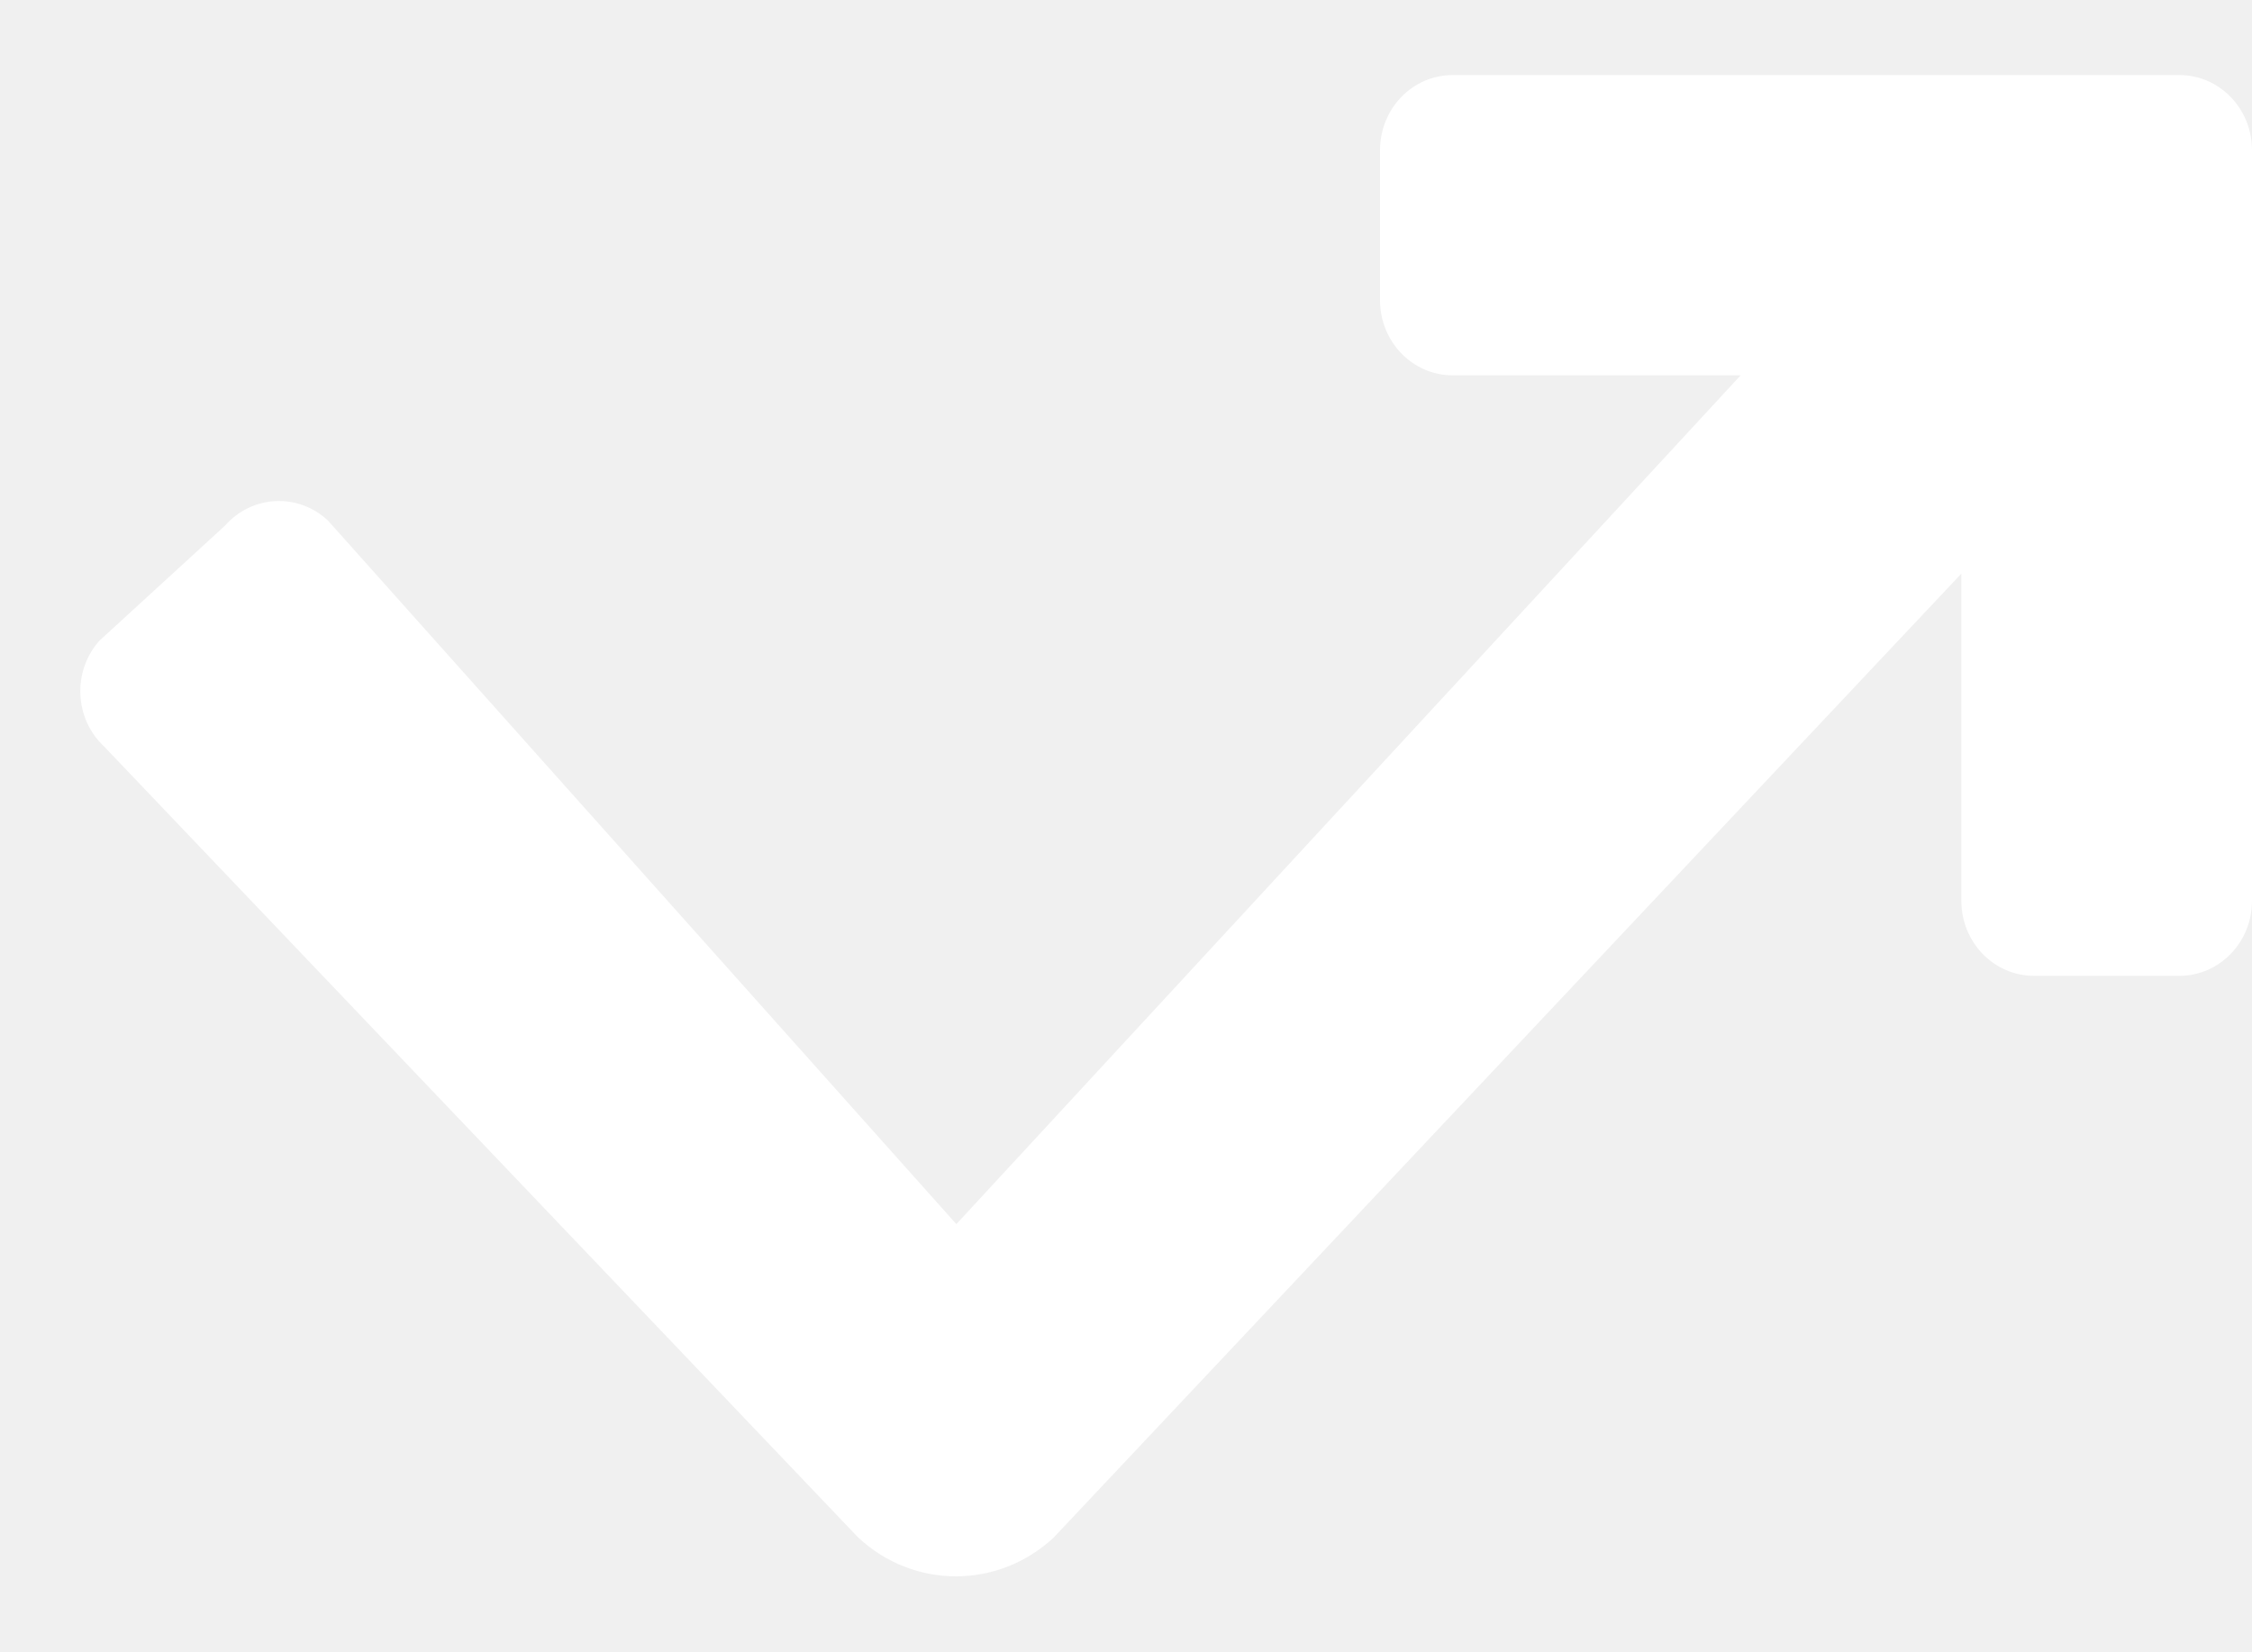
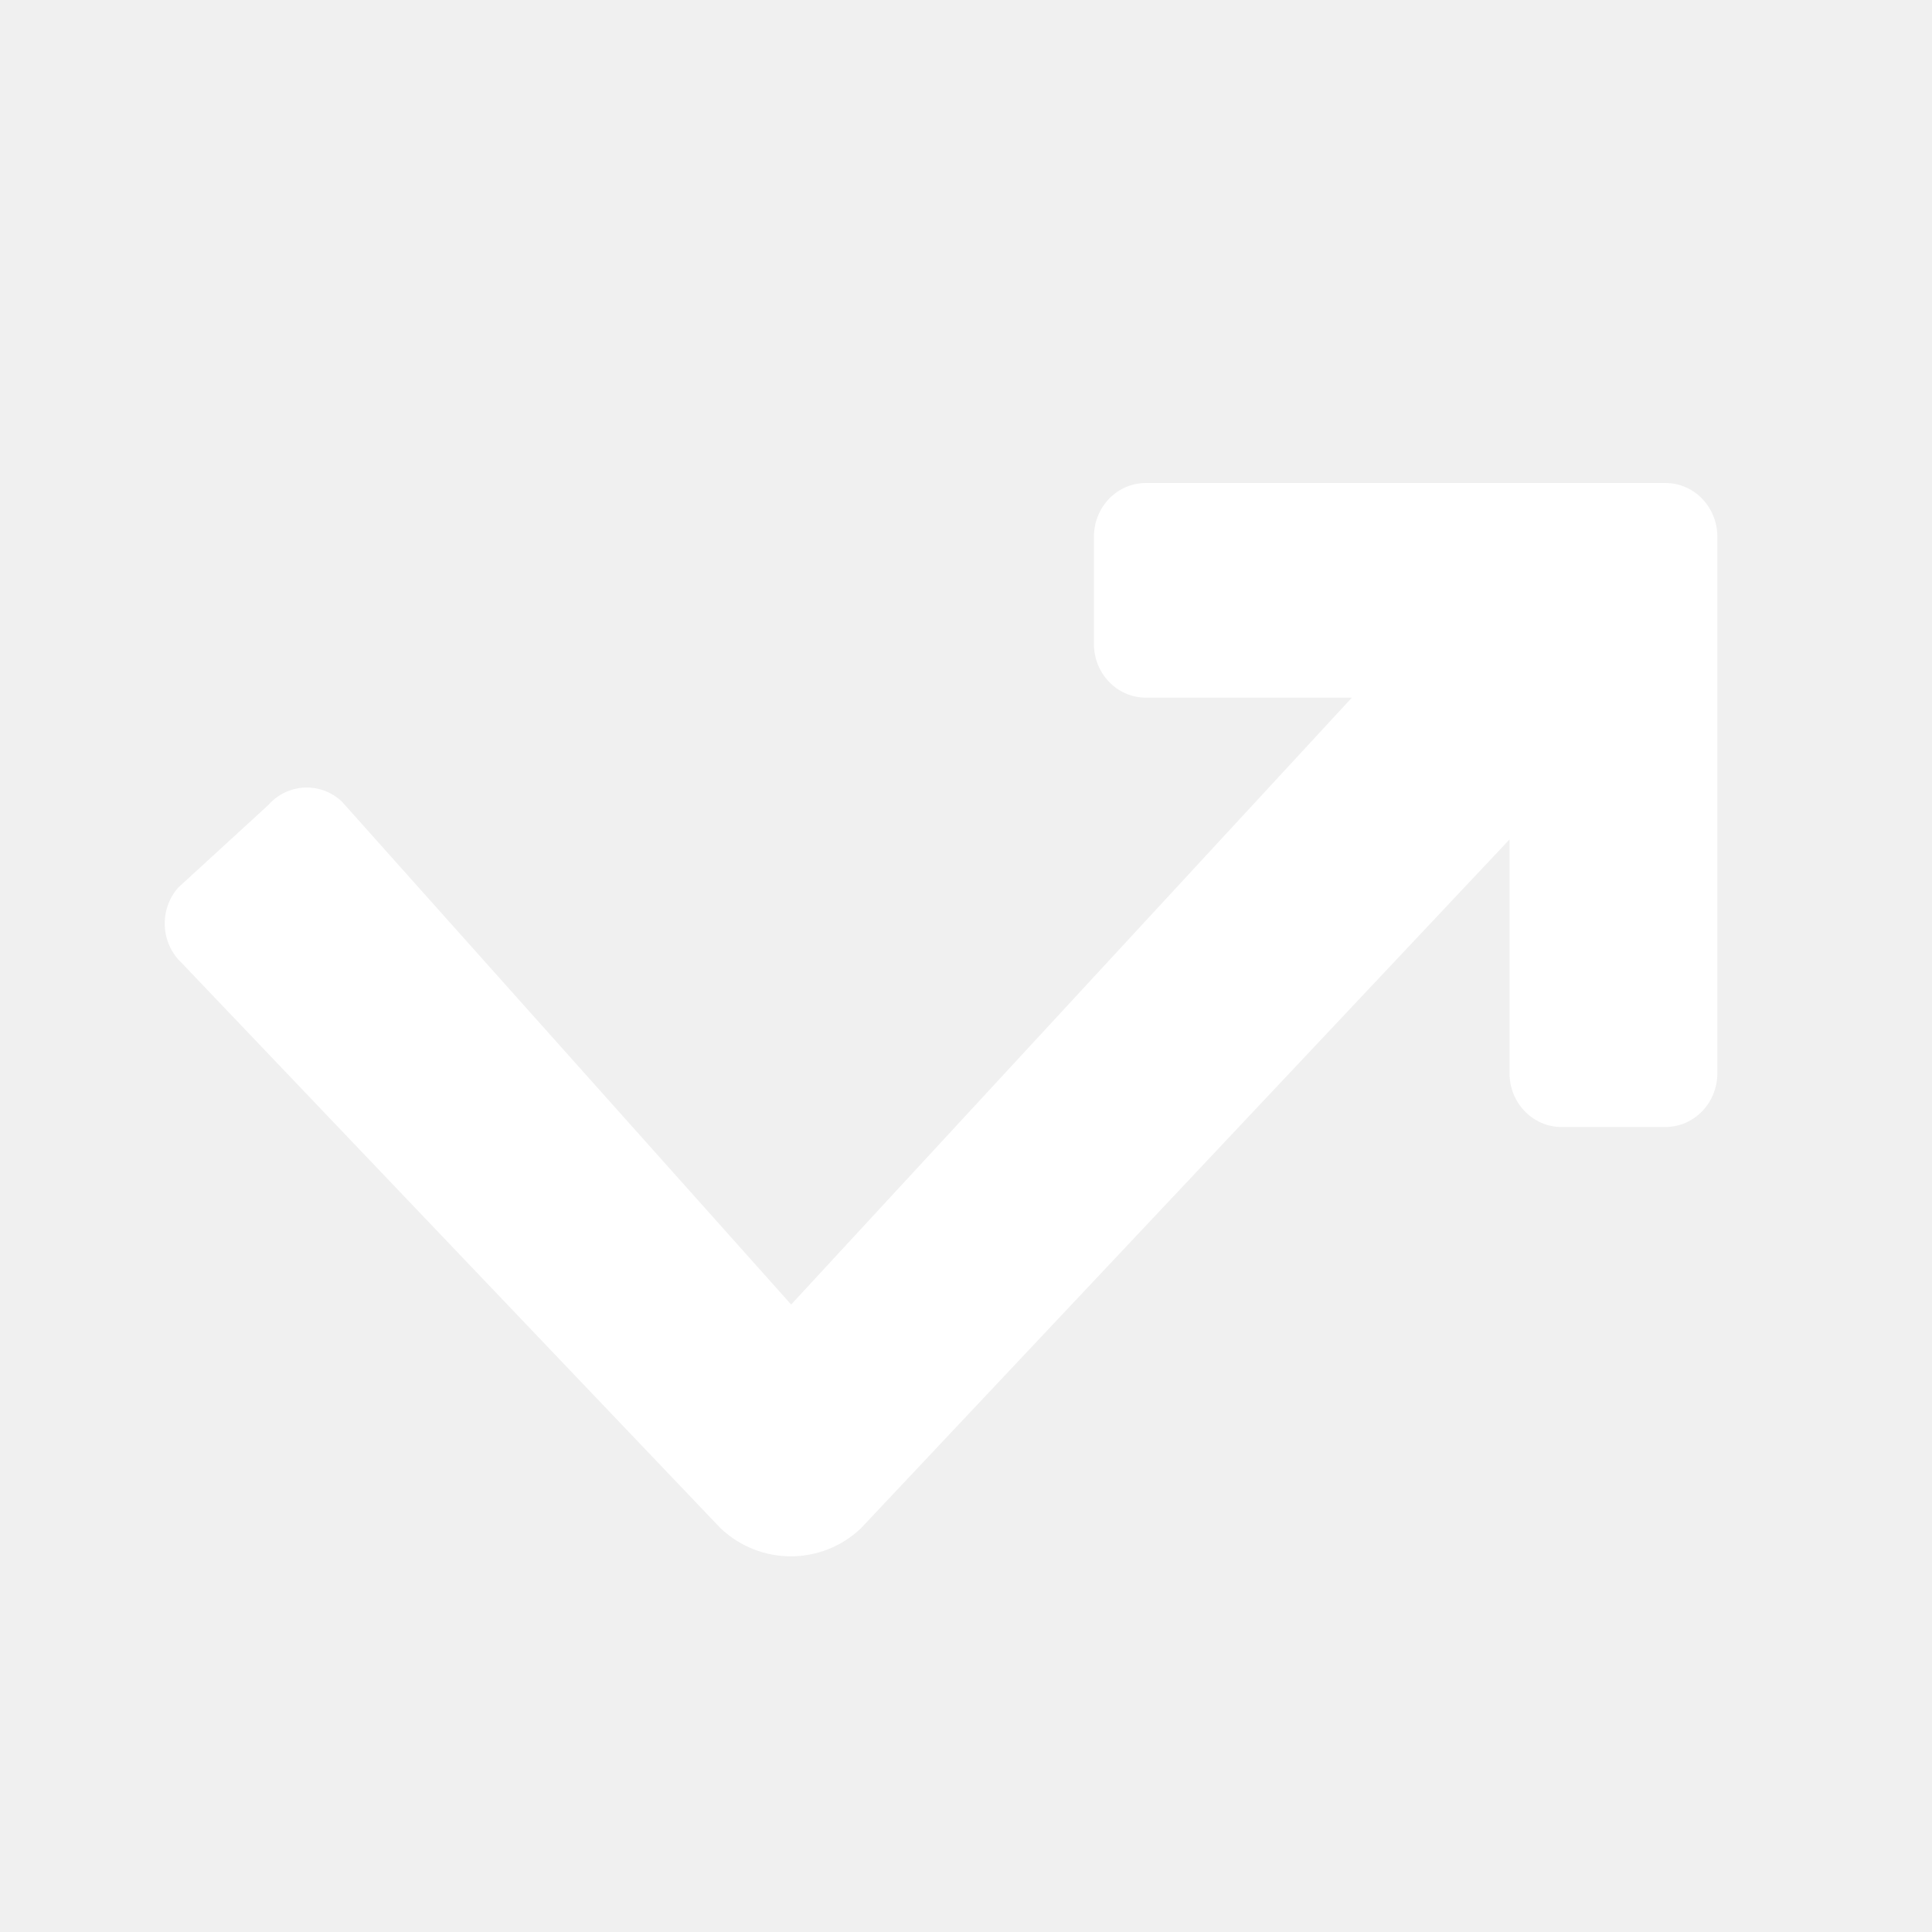
- <svg xmlns="http://www.w3.org/2000/svg" viewBox="0 0 15 11" fill="none">
-   <path d="M14.516 0.5H9.676C9.408 0.5 9.192 0.724 9.192 1V2C9.192 2.276 9.408 2.5 9.676 2.5H11.594L6.37 8.154L2.185 3.468C1.987 3.282 1.681 3.296 1.5 3.5L0.662 4.268C0.481 4.471 0.495 4.787 0.693 4.972L5.714 10.239C5.899 10.413 6.133 10.5 6.368 10.5C6.6 10.5 6.833 10.414 7.018 10.242L13.064 3.821V6C13.064 6.276 13.28 6.5 13.548 6.5H14.516C14.784 6.5 15 6.276 15 6V1C15 0.724 14.784 0.5 14.516 0.5Z" fill="white" />
+ <svg xmlns="http://www.w3.org/2000/svg" width="18" height="18" viewBox="0 0 18 18" fill="none">
+   <path d="M15.516 4.5H10.676C10.408 4.5 10.192 4.724 10.192 5V6C10.192 6.276 10.408 6.5 10.676 6.5H12.595L7.371 12.154L3.185 7.468C2.987 7.282 2.681 7.296 2.5 7.5L1.662 8.268C1.481 8.471 1.495 8.787 1.693 8.972L6.714 14.239C6.899 14.413 7.133 14.5 7.368 14.5C7.601 14.5 7.834 14.414 8.018 14.242L14.064 7.821V10C14.064 10.276 14.281 10.5 14.548 10.5H15.516C15.784 10.5 16 10.276 16 10V5C16 4.724 15.784 4.5 15.516 4.5Z" fill="white" />
</svg>
